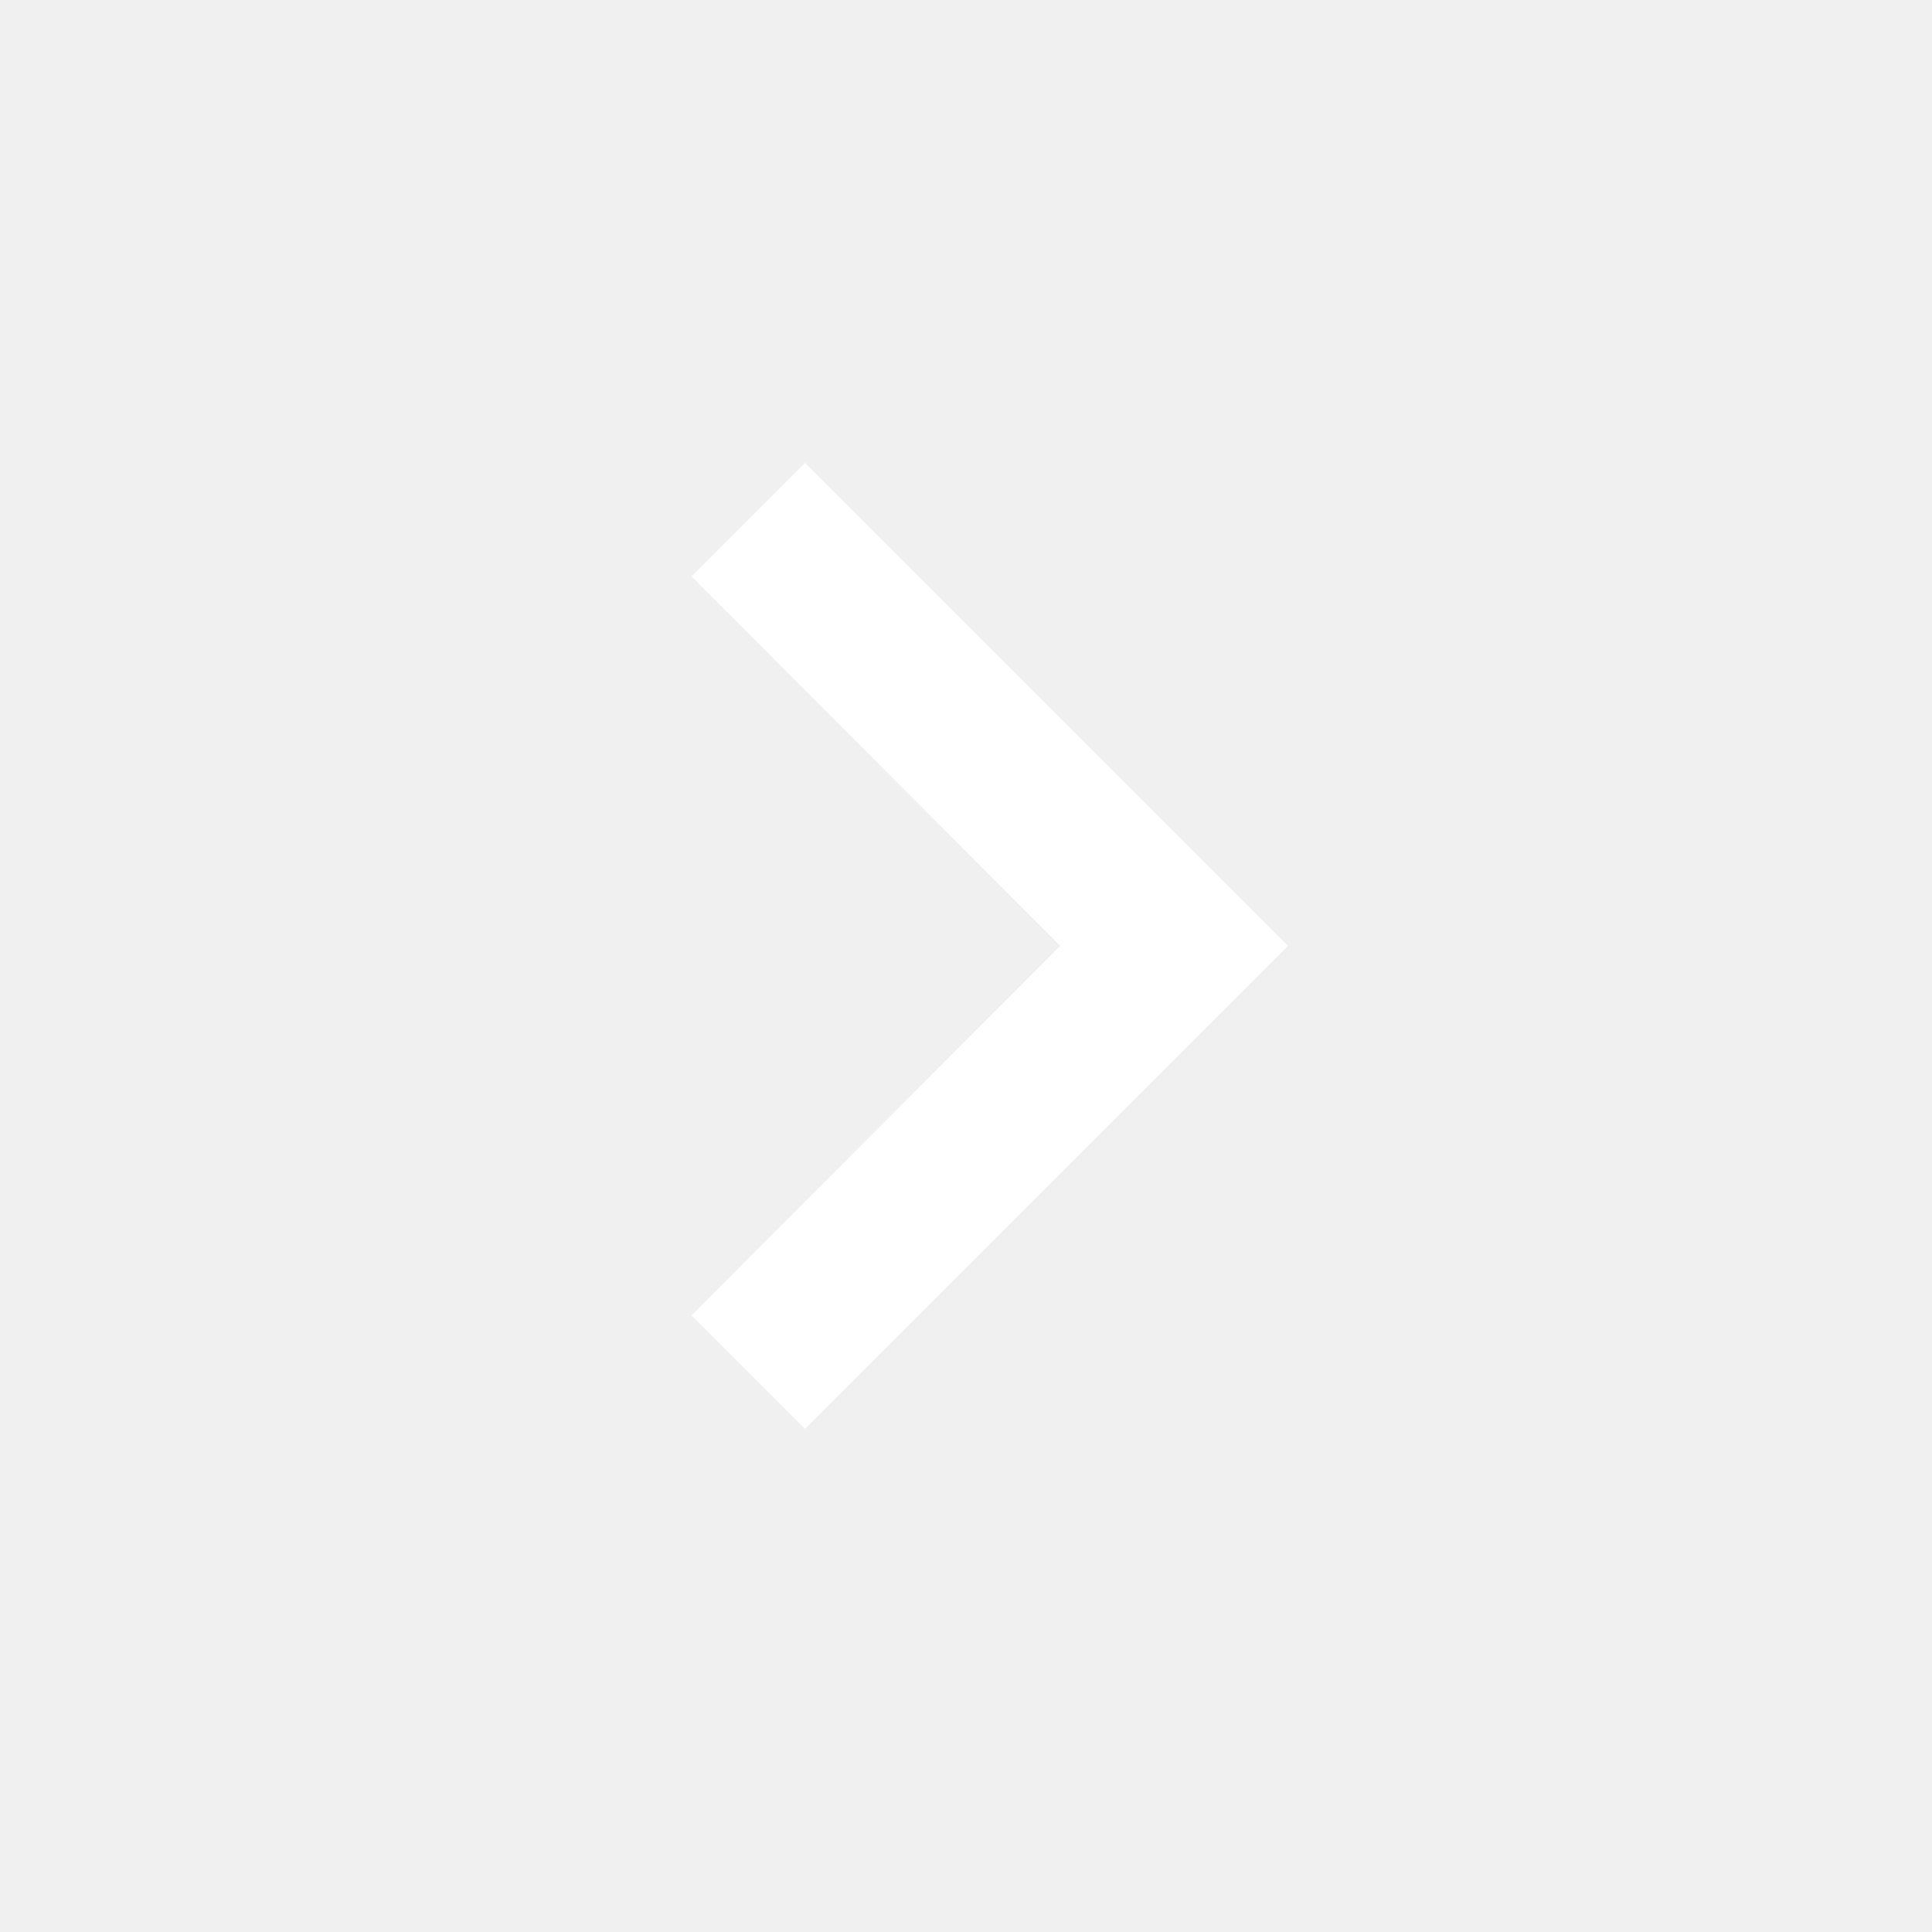
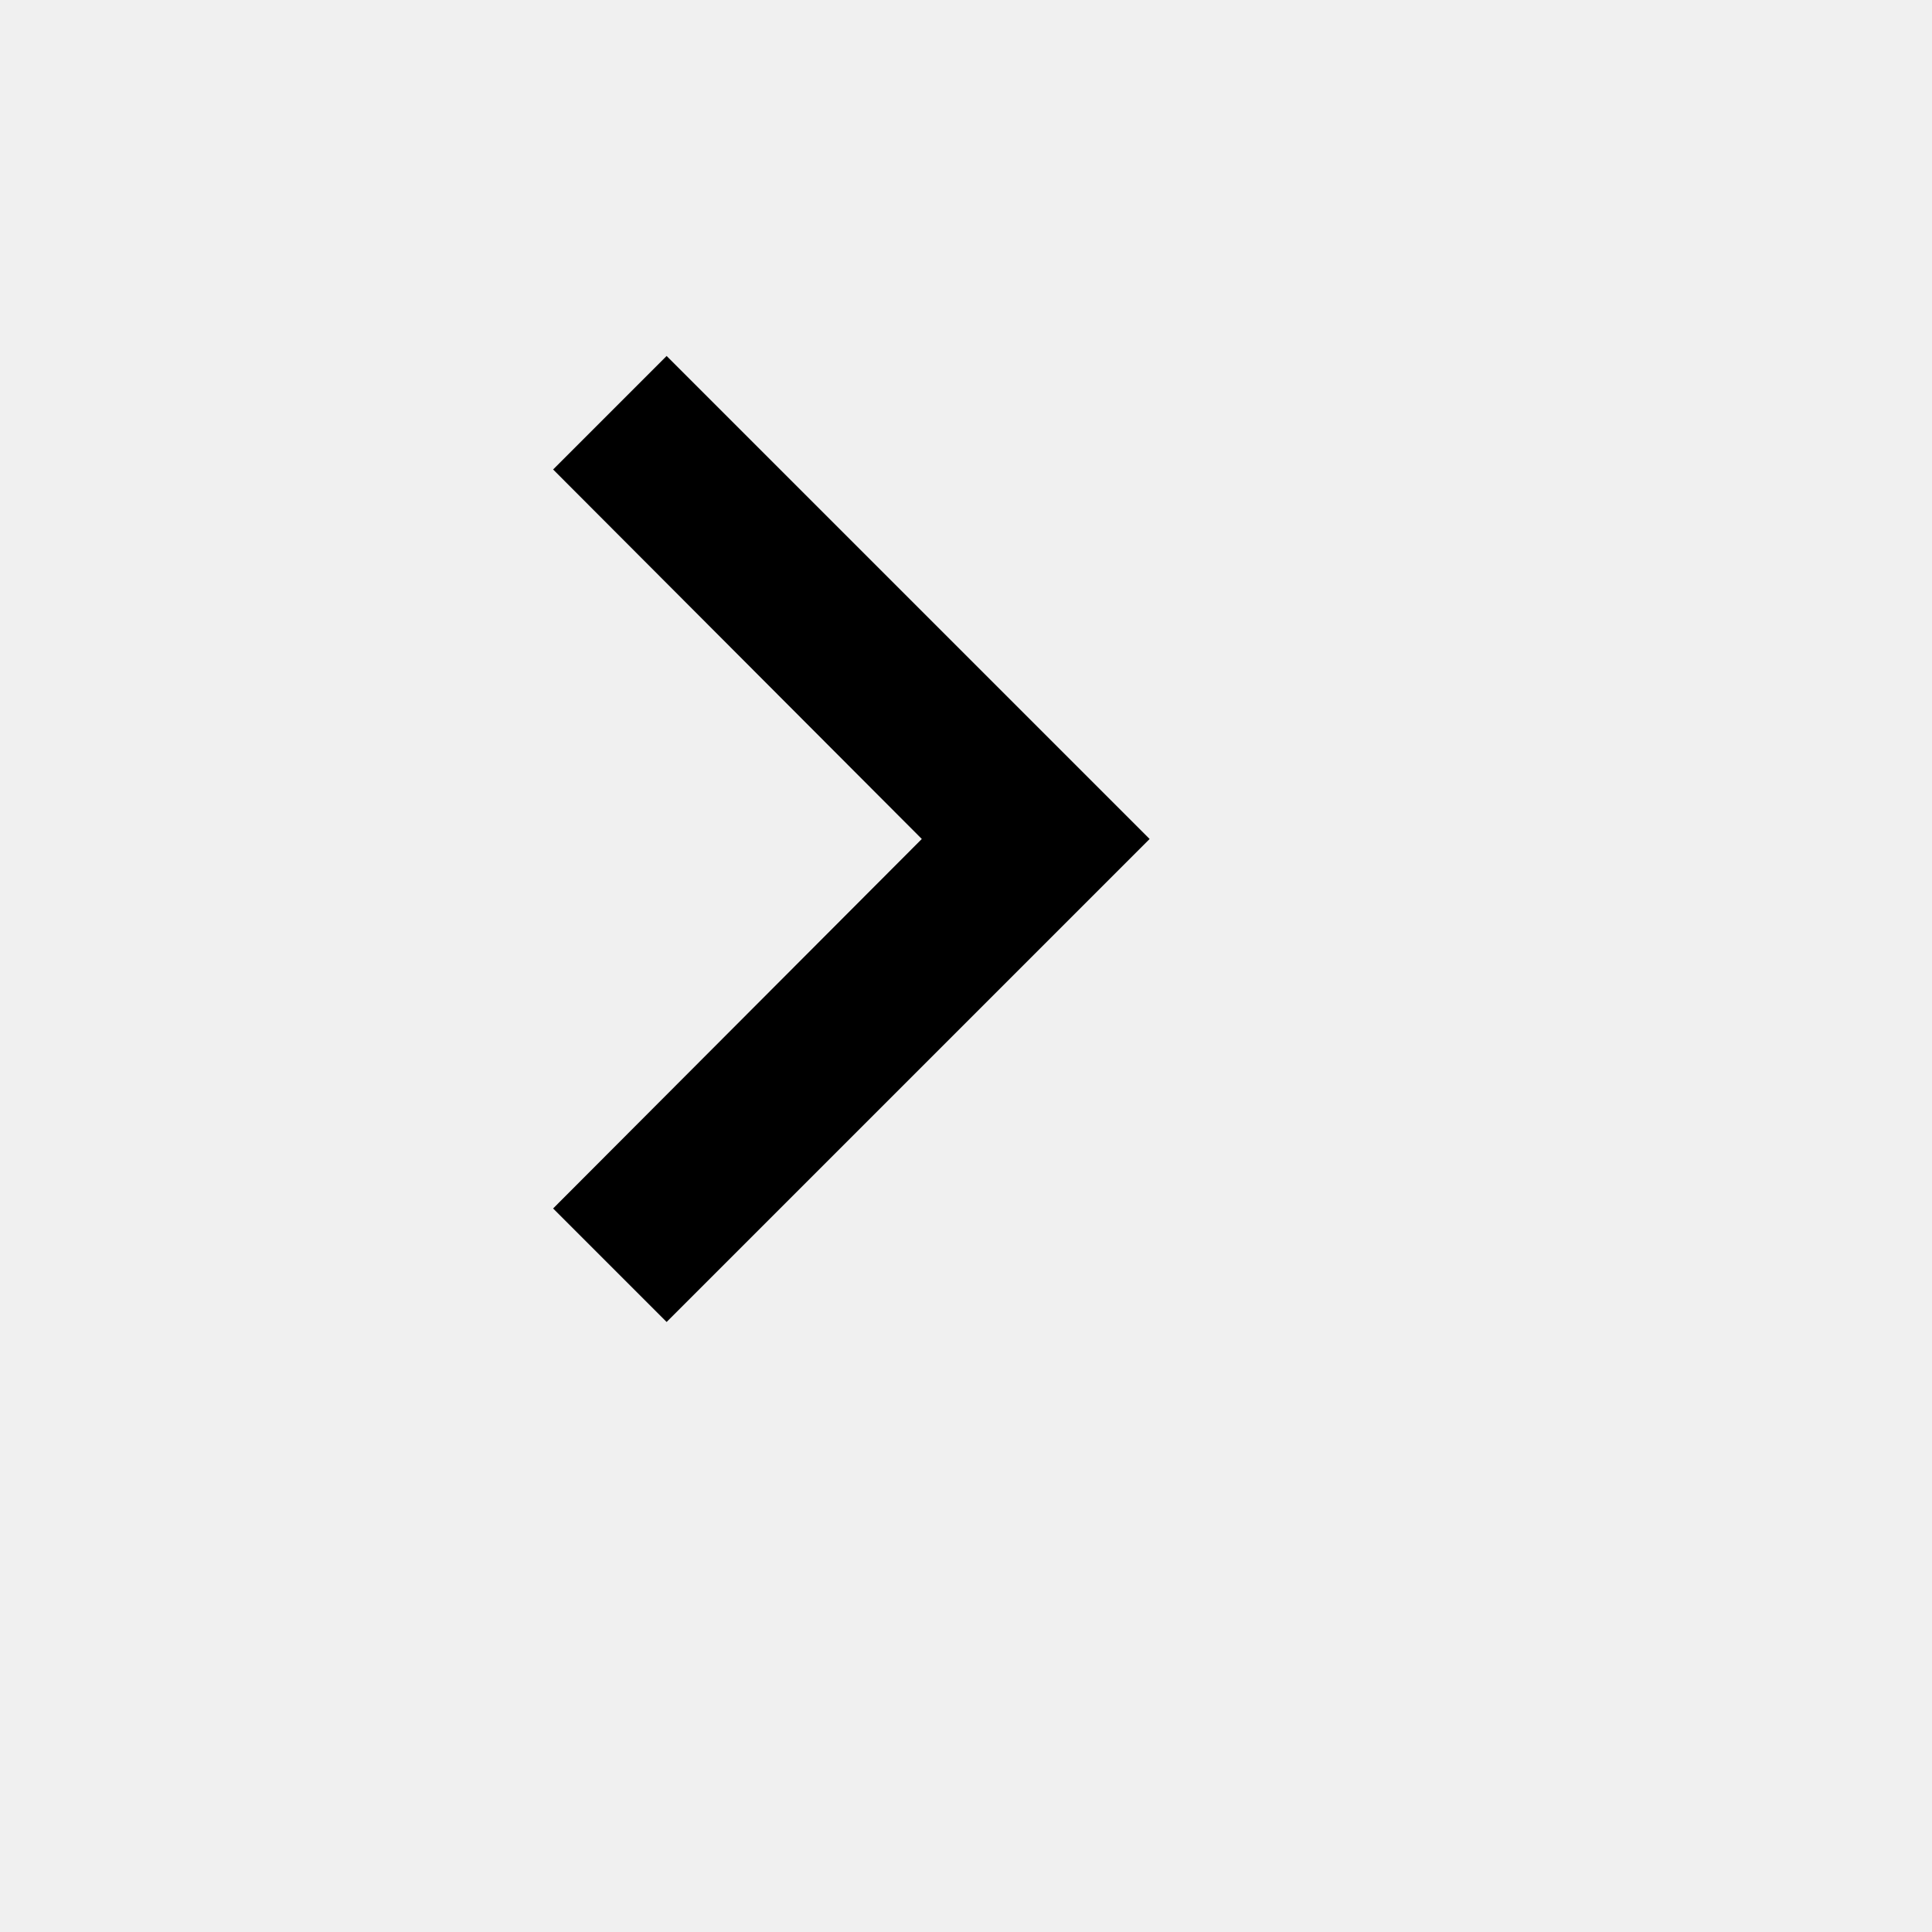
- <svg xmlns="http://www.w3.org/2000/svg" fill="#FFFFFF" height="36" viewBox="0 0 24 24" width="36">
-   <path d="M8.59 16.34l4.58-4.59-4.58-4.59L10 5.75l6 6-6 6z" />
-   <path d="M0-.25h24v24H0z" fill="none" />
+ <svg xmlns="http://www.w3.org/2000/svg" id="svg62" version="1.1" width="36" viewBox="0 0 24 24" height="36" fill="#FFFFFF">
+   <defs id="defs66" />
+   <path style="display:inline;fill:#000000;fill-opacity:1" id="path58" d="m 6.871,15.012 4.58,-4.59 -4.58,-4.59 1.41,-1.41 6,6 -6,6 z" />
+   <path style="display:inline" id="path60" fill="none" d="m 0,-0.25 h 24 v 24 H 0 Z" />
</svg>
